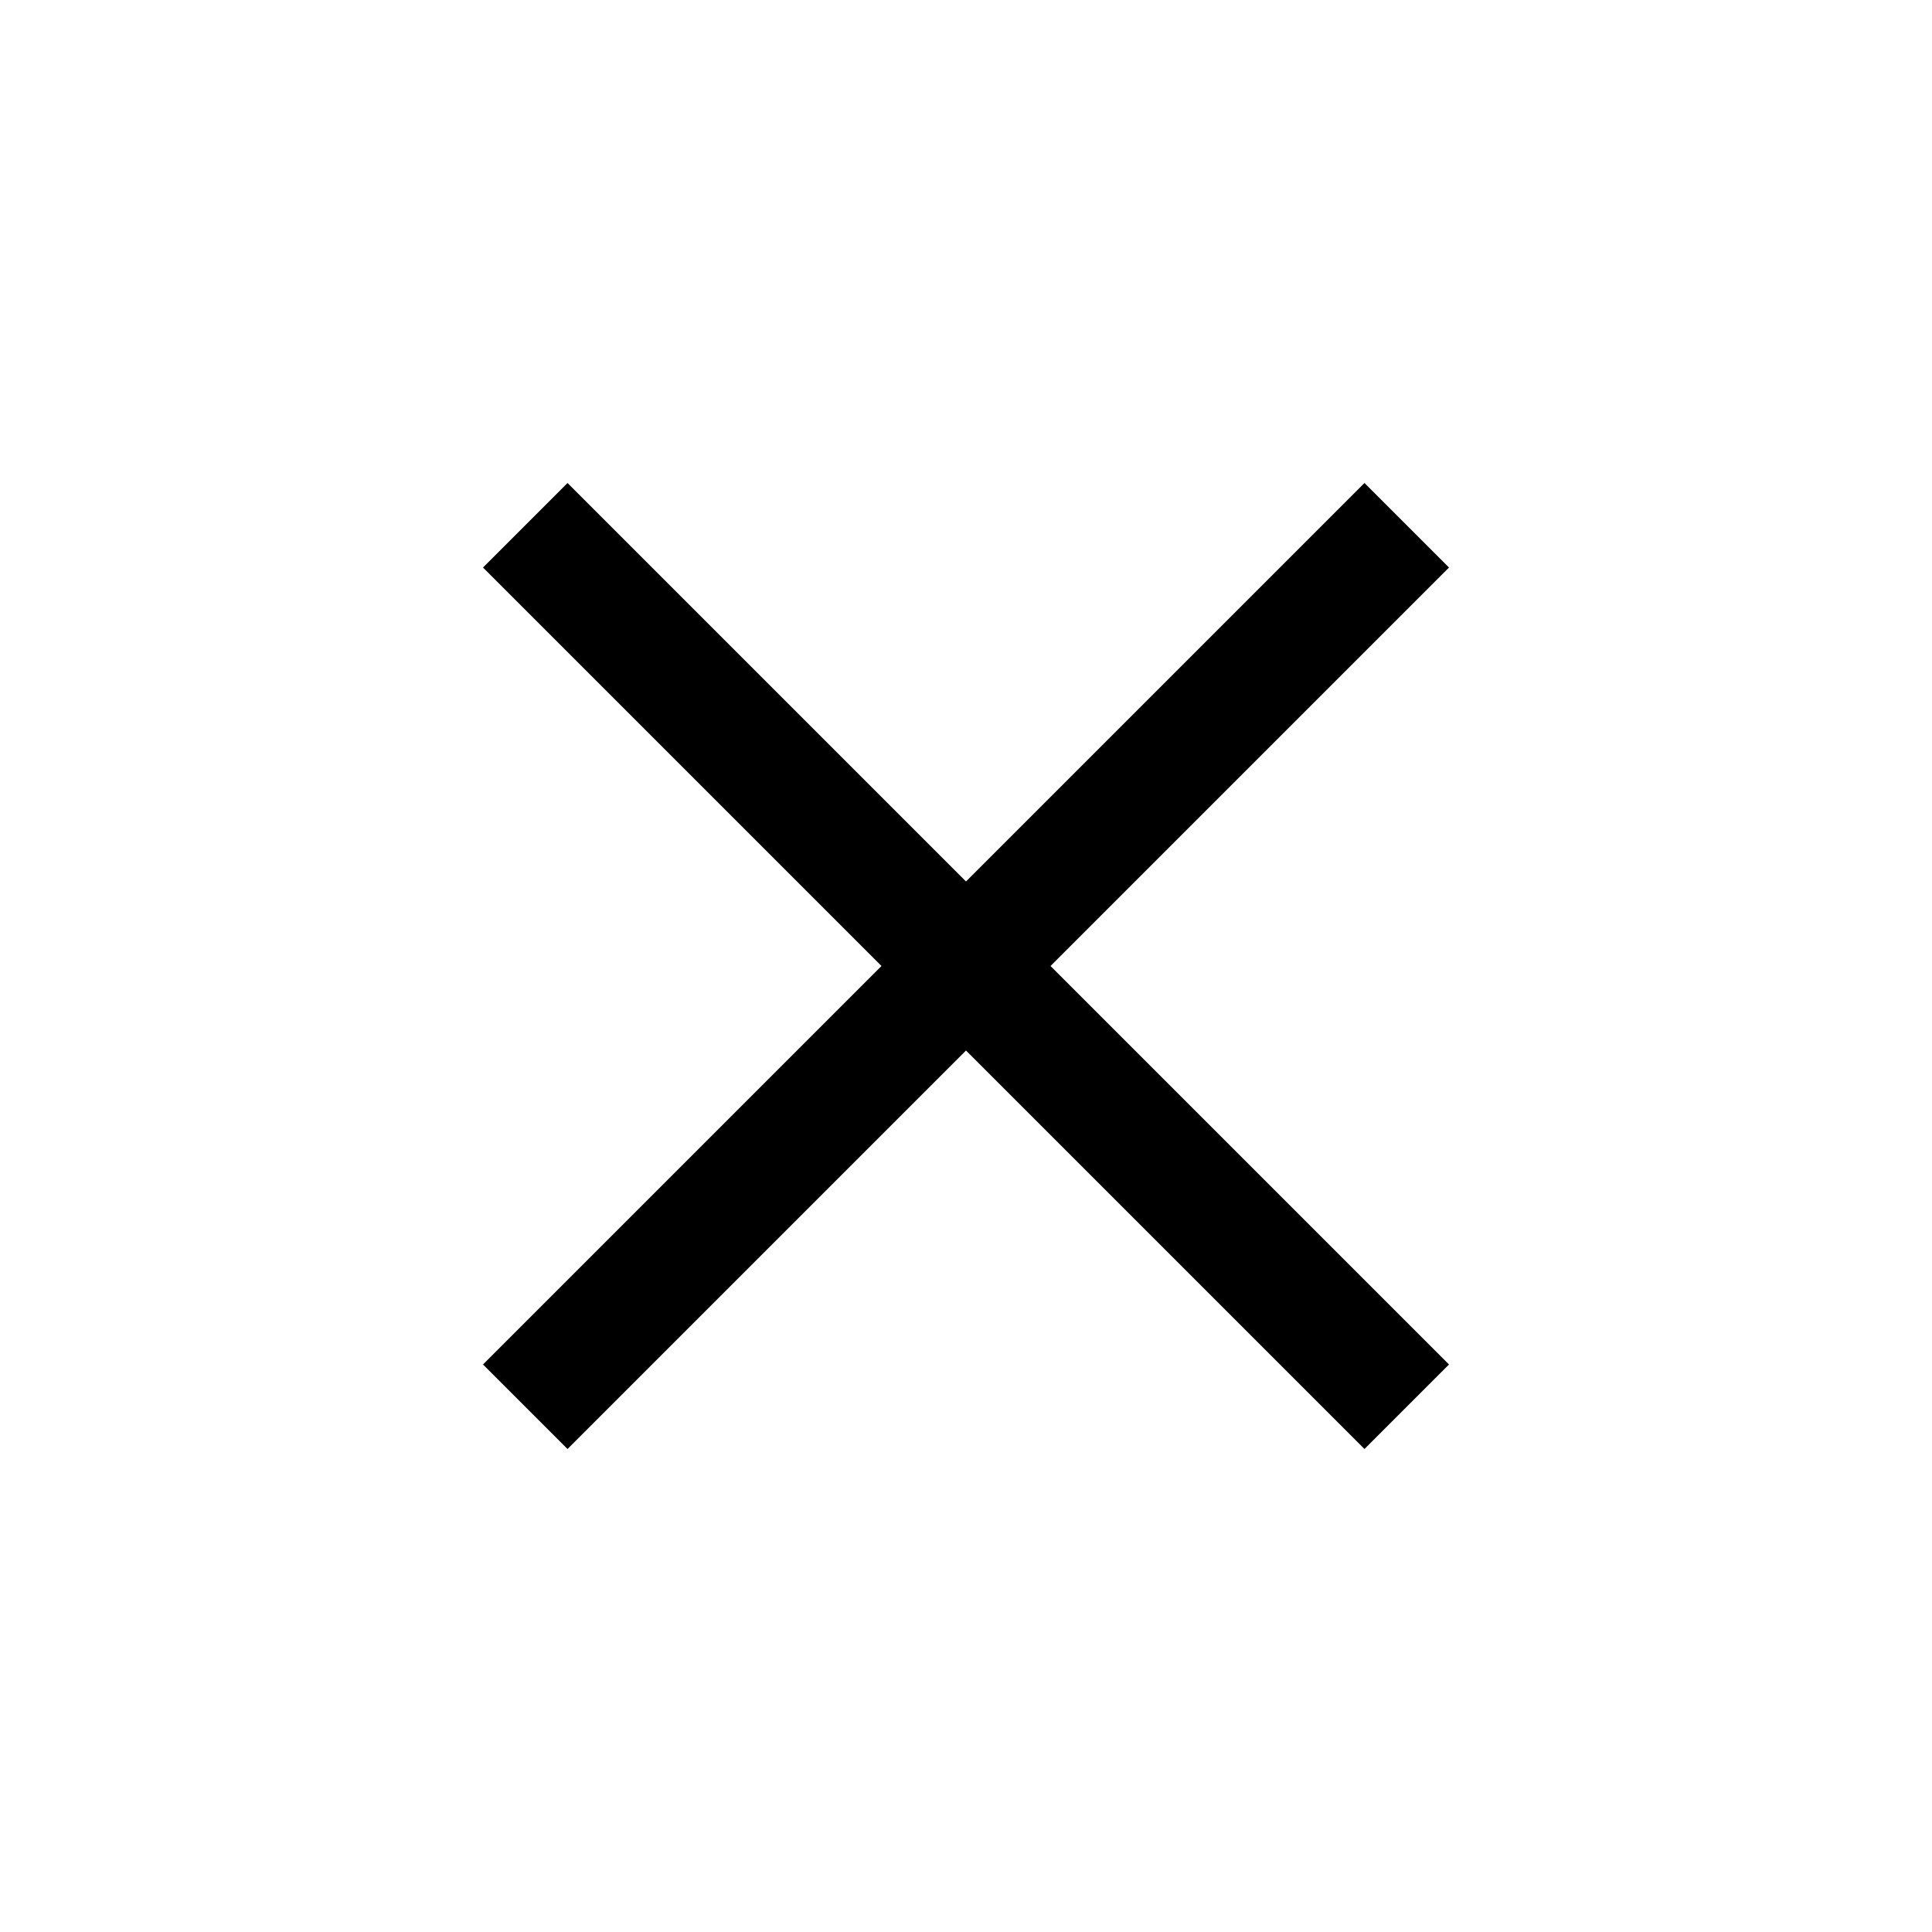
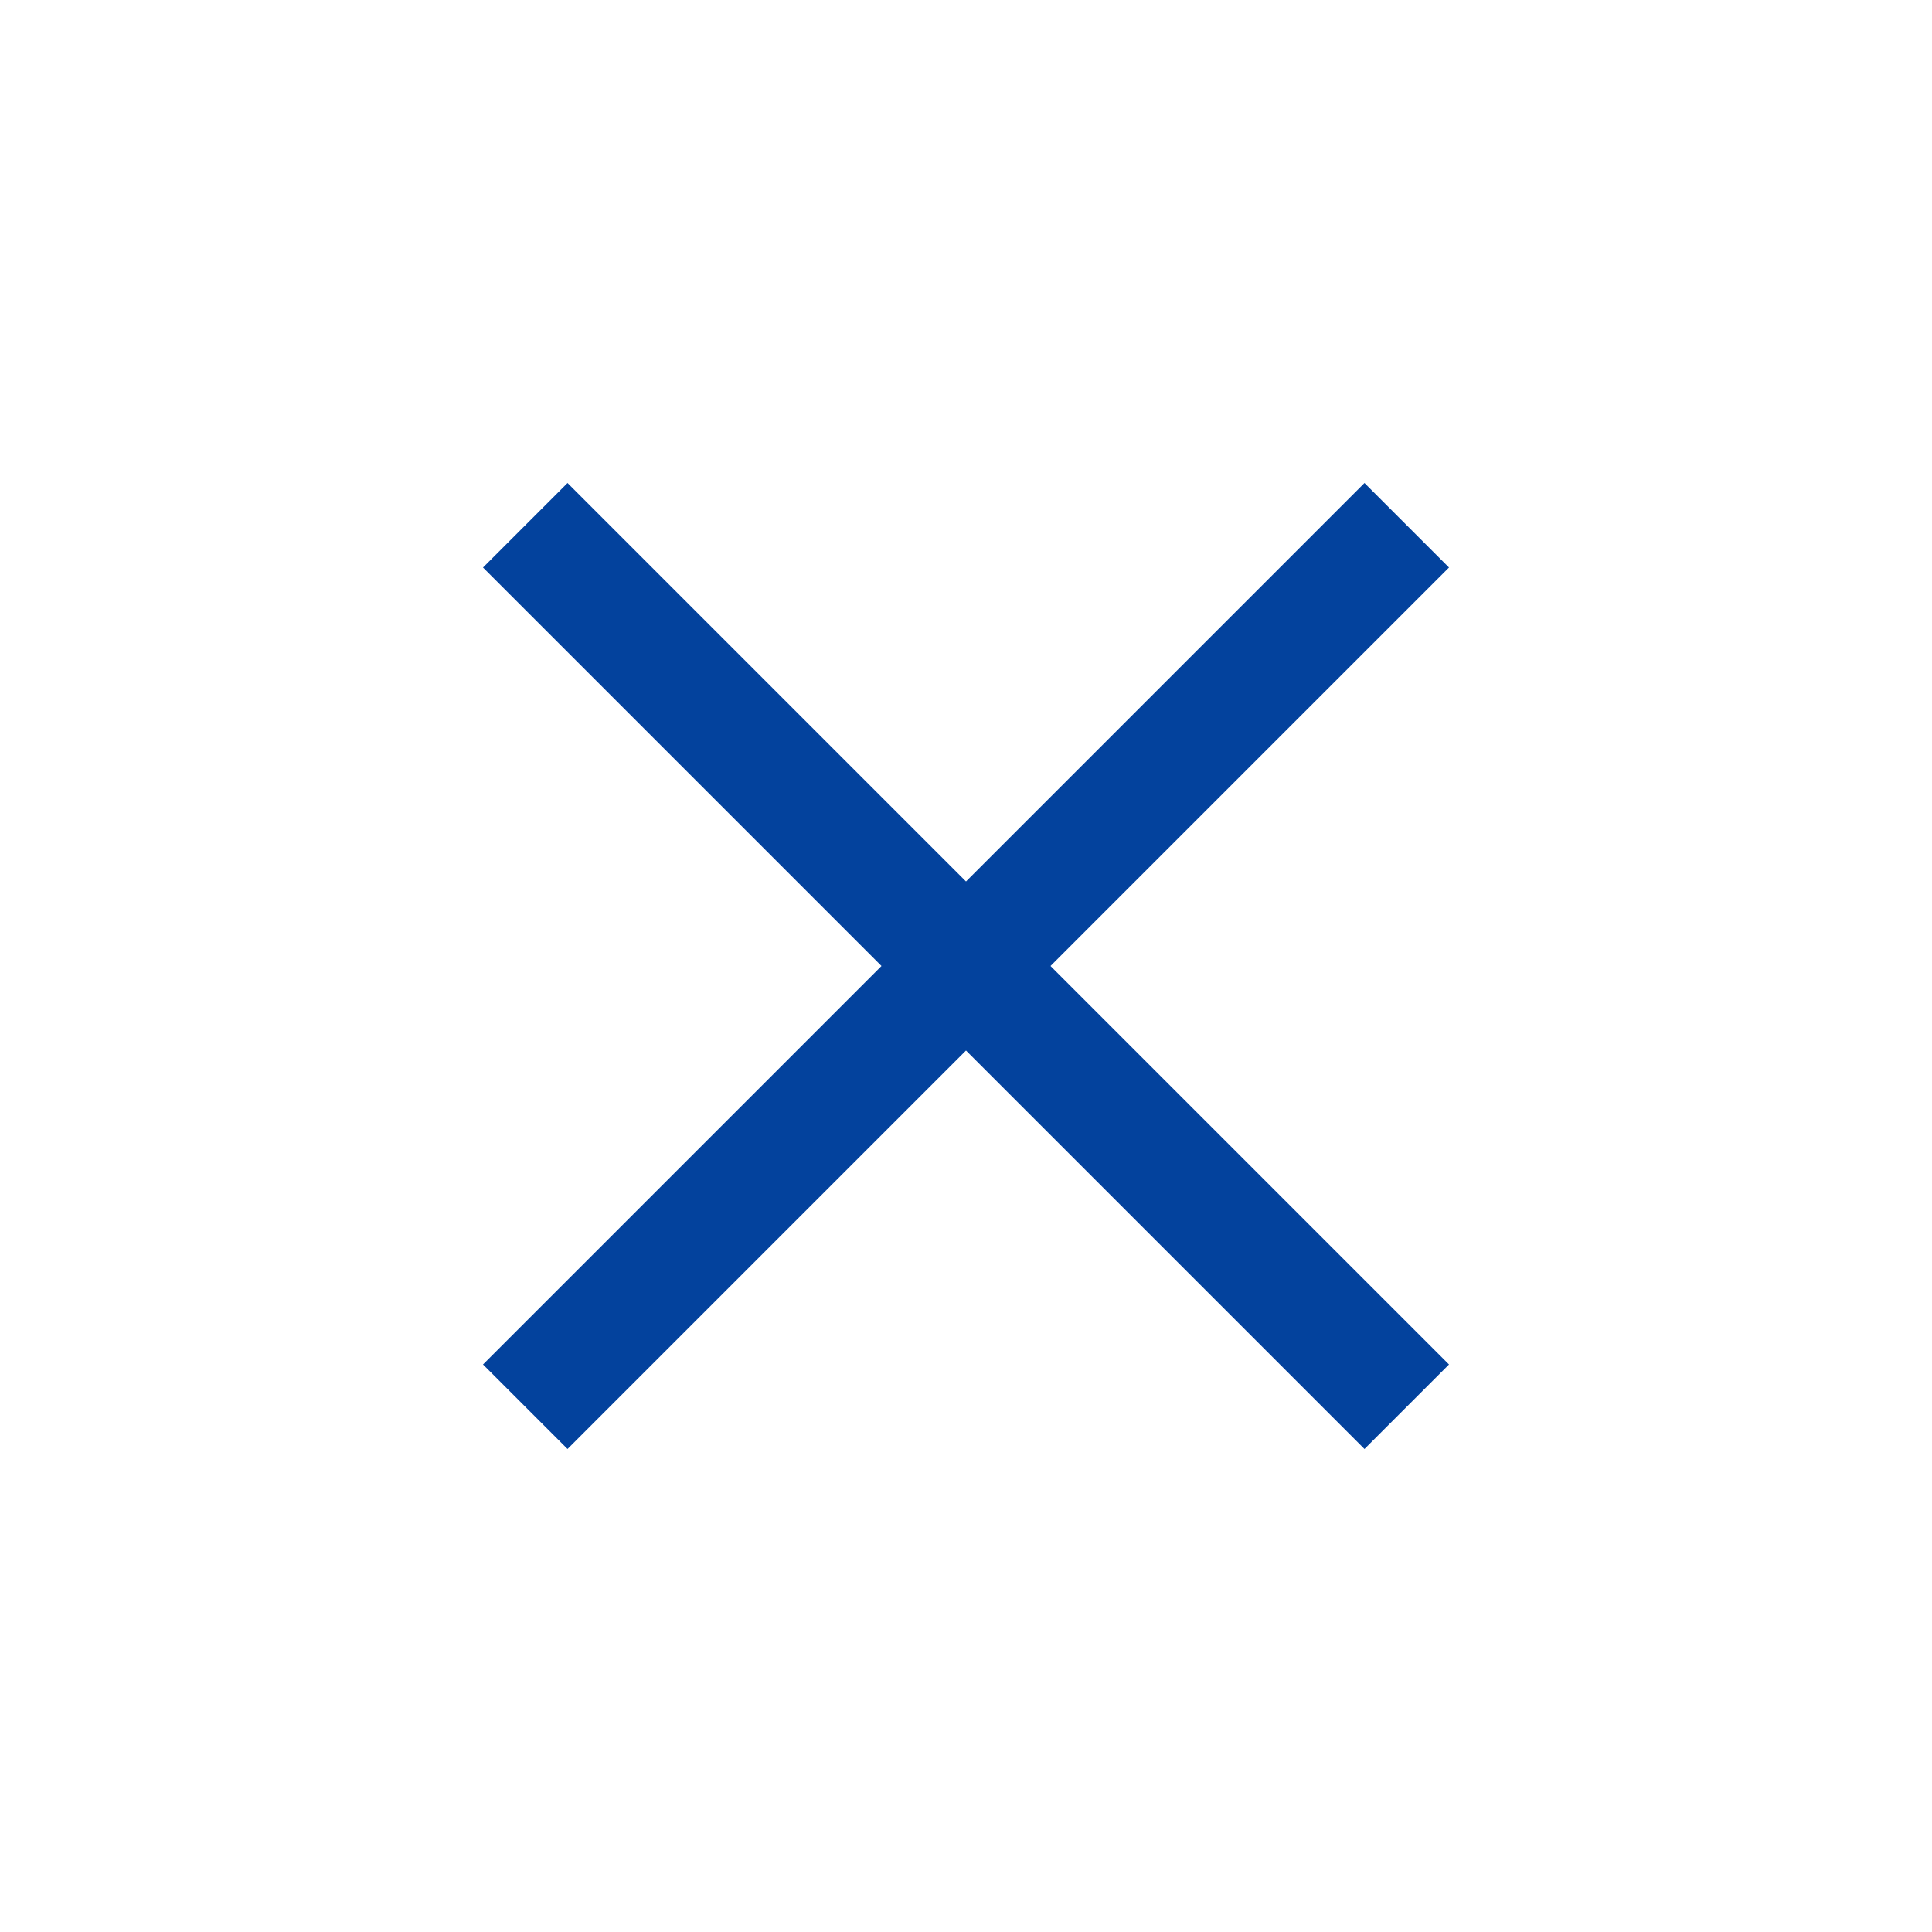
<svg xmlns="http://www.w3.org/2000/svg" id="icon" viewBox="0 0 32 32">
  <defs>
    <style>.cls-1{fill:#000000;}.cls-2{fill:none;}</style>
  </defs>
-   <polygon class="cls-1" points="24 9.4 22.6 8 16 14.6 9.4 8 8 9.4 14.6 16 8 22.6 9.4 24 16 17.4 22.6 24 24 22.6 17.4 16 24 9.4" />
+   <polygon style="fill:#03429d;" class="cls-1" points="24 9.4 22.6 8 16 14.6 9.4 8 8 9.4 14.6 16 8 22.6 9.4 24 16 17.4 22.6 24 24 22.6 17.4 16 24 9.4" />
  <rect class="cls-2" width="32" height="32" />
</svg>
